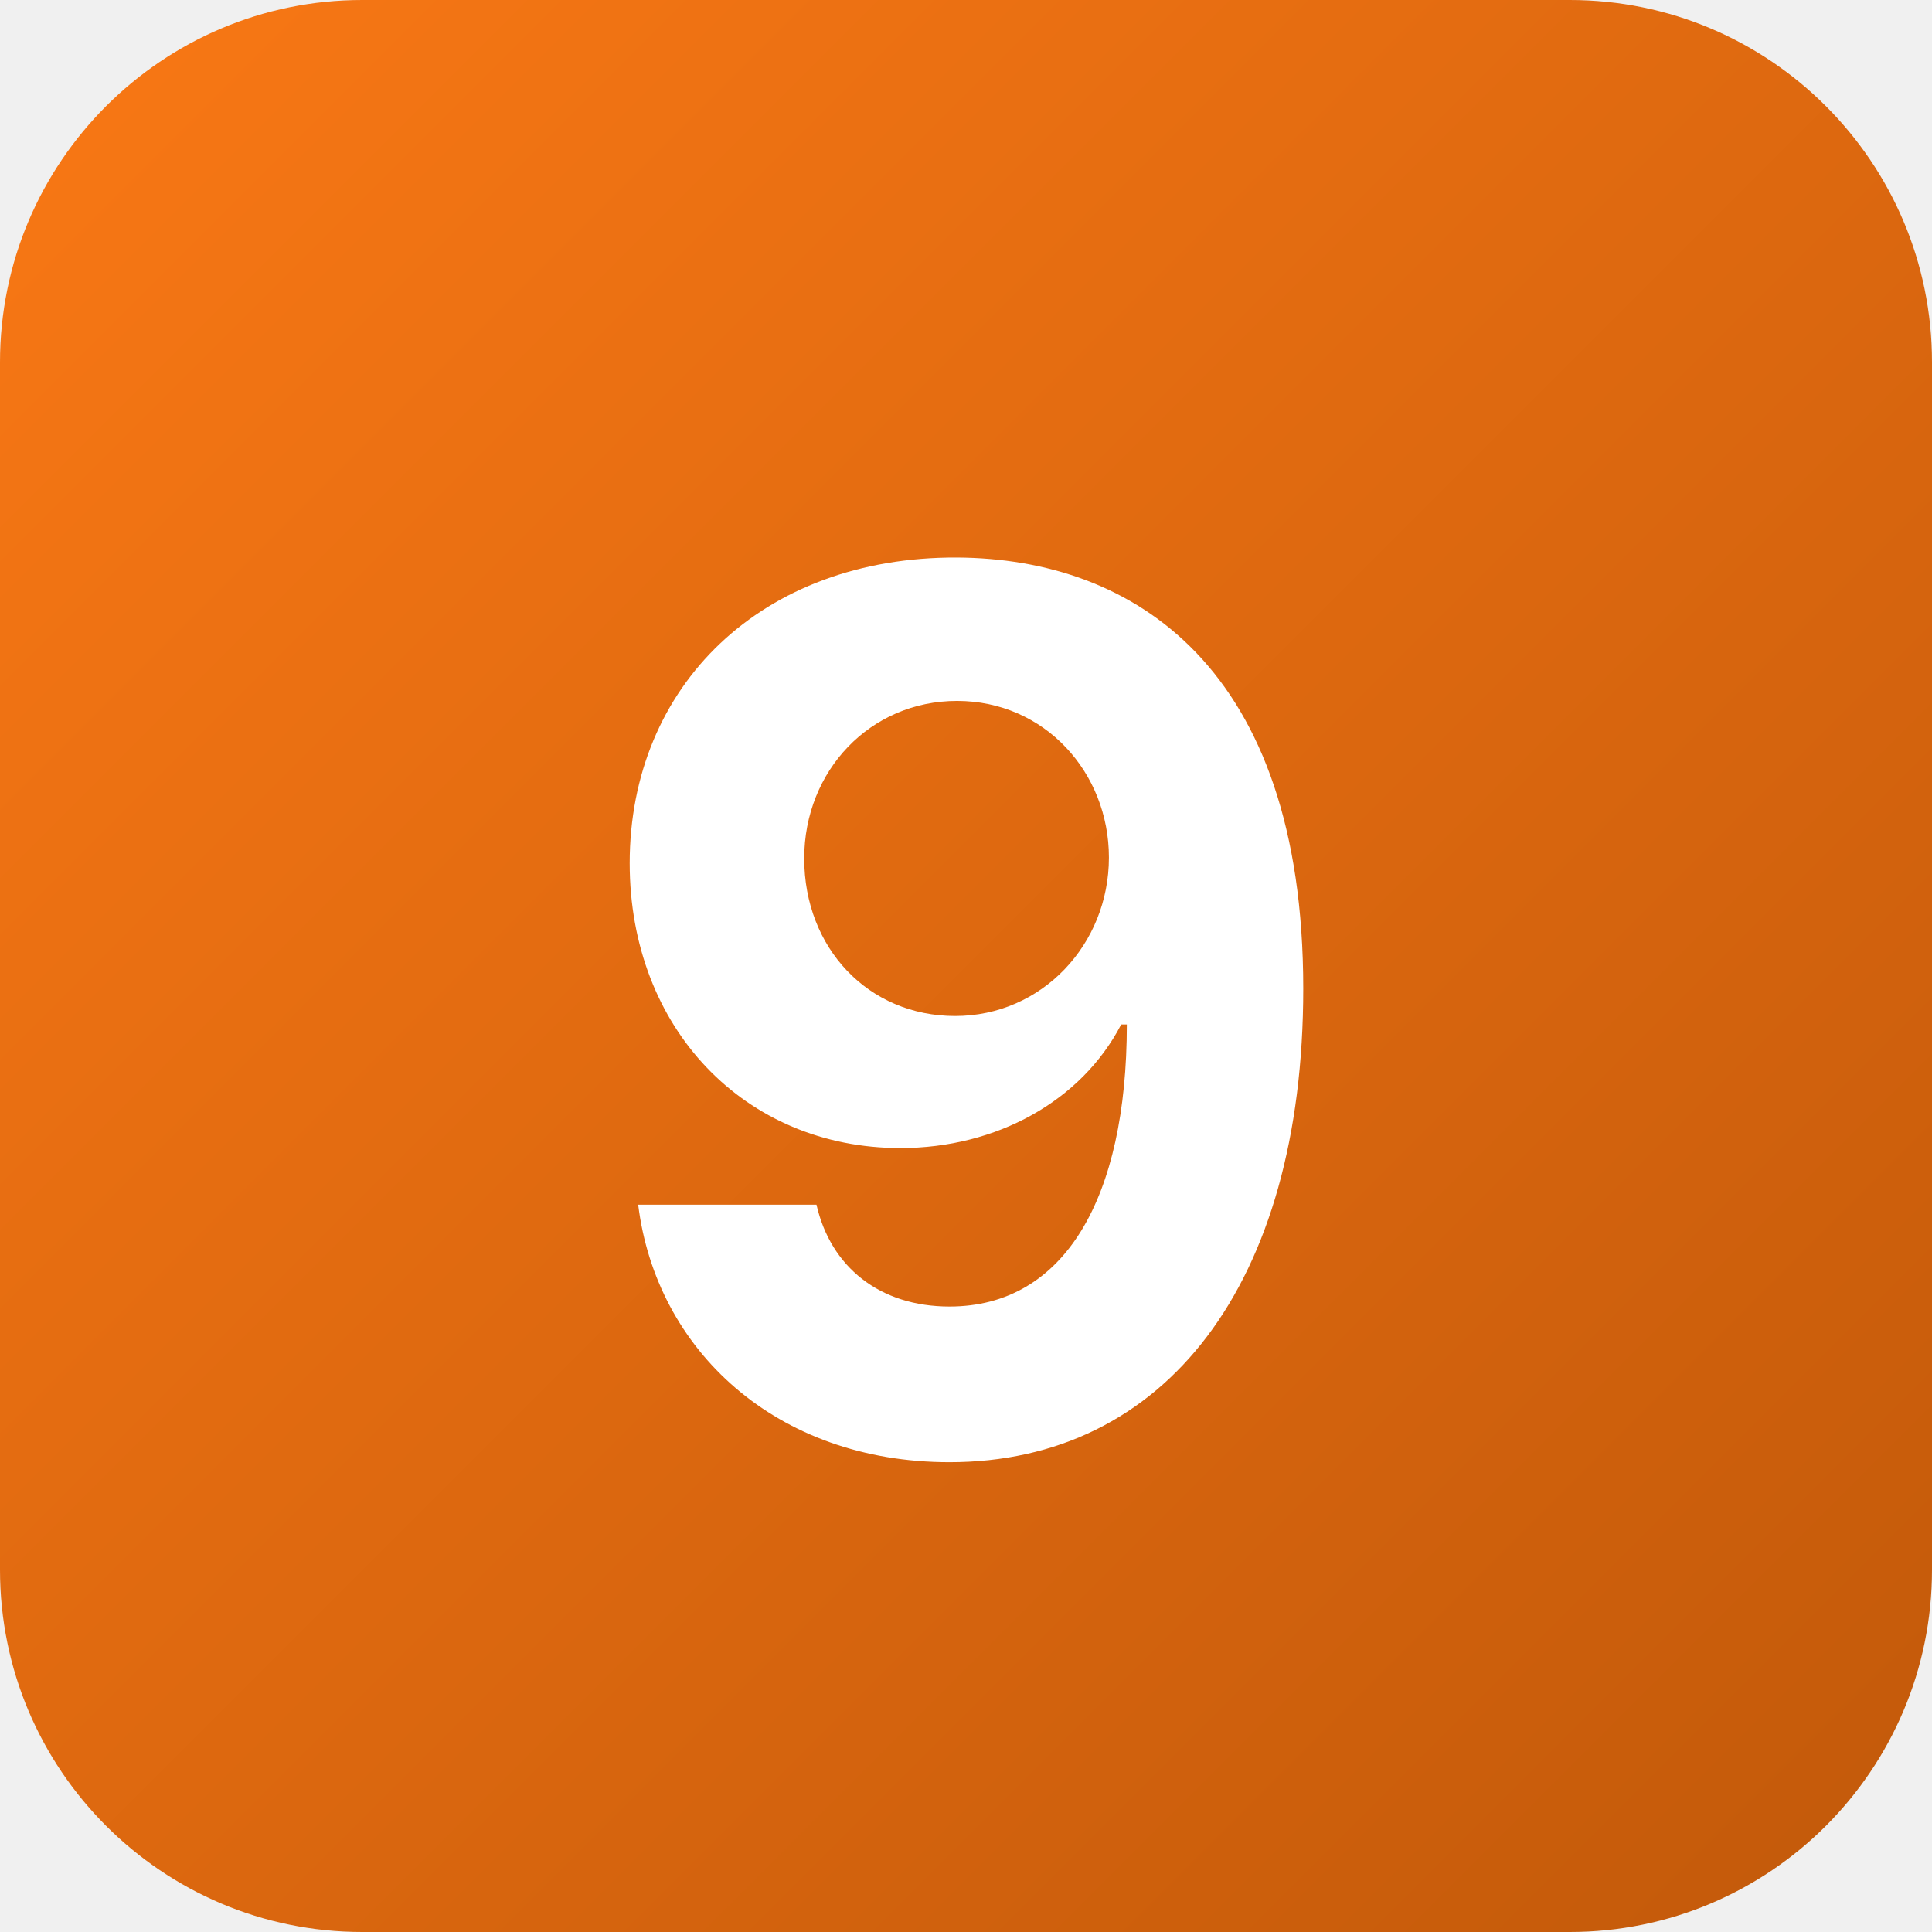
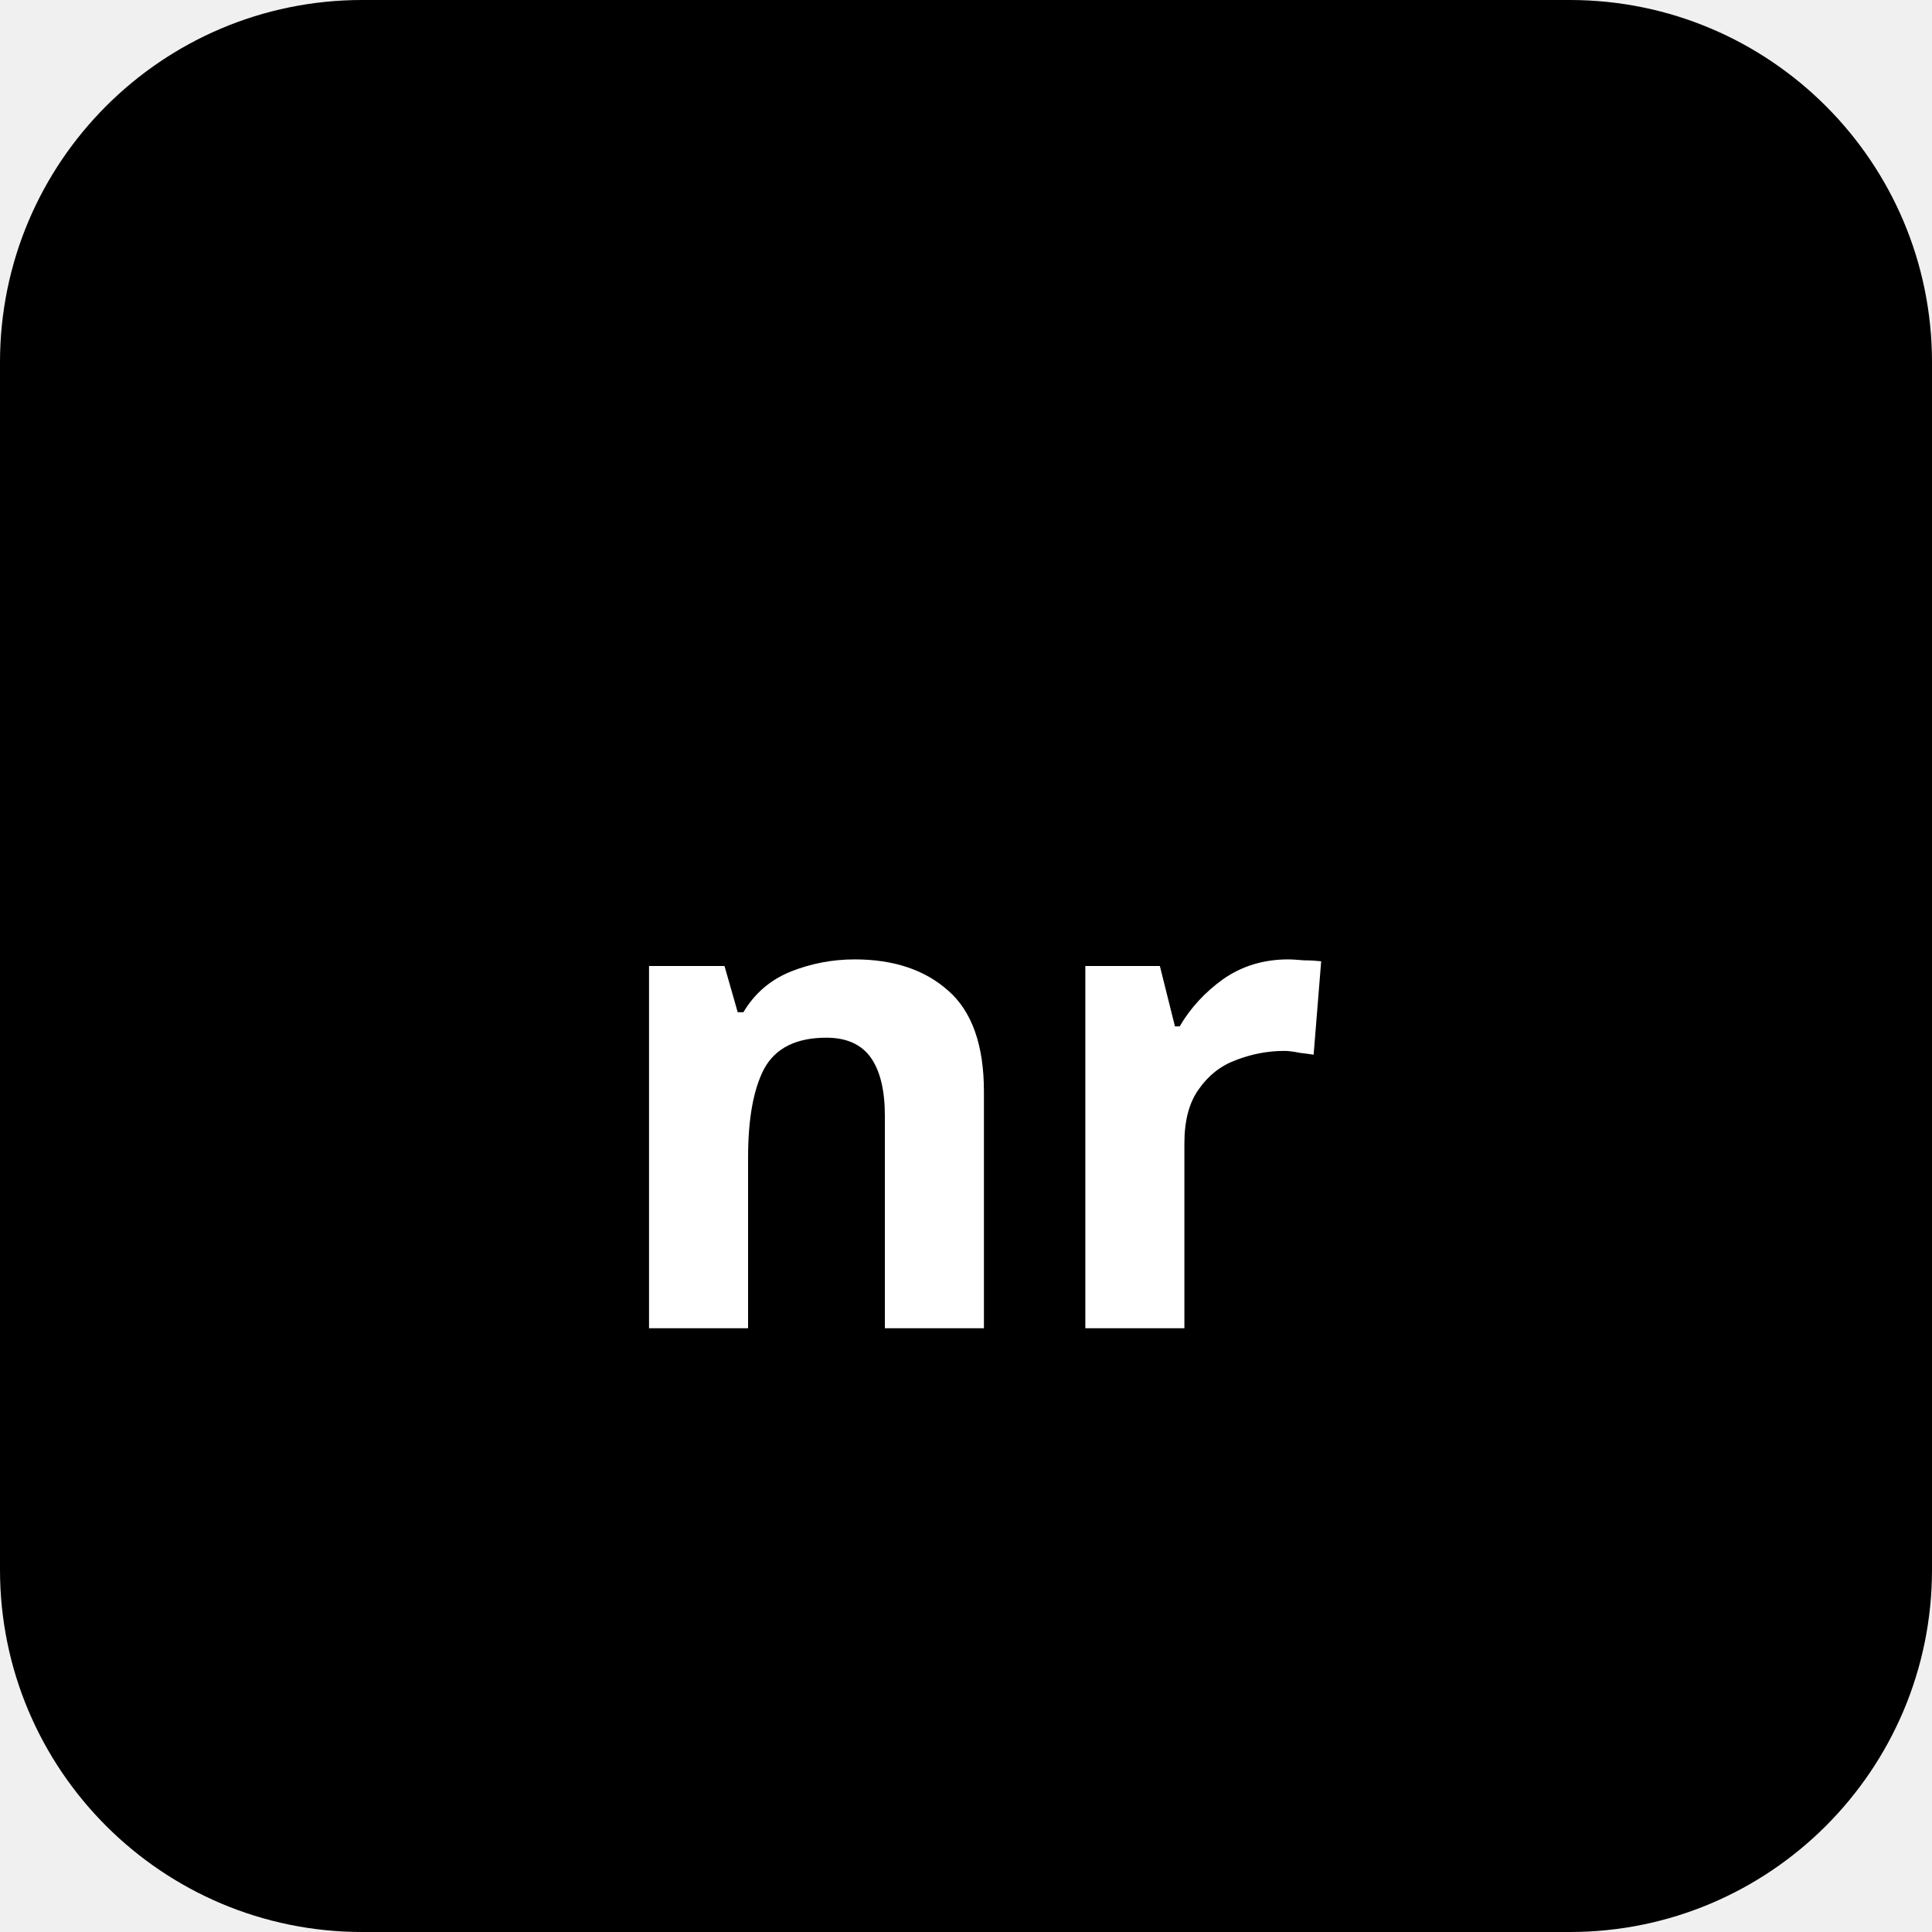
<svg xmlns="http://www.w3.org/2000/svg" width="32" height="32" viewBox="0 0 32 32" fill="none">
-   <rect width="32" height="32" rx="6" fill="url(#gradient)" />
-   <text x="16" y="24" font-family="system-ui, -apple-system, sans-serif" font-size="20" font-weight="700" fill="white" text-anchor="middle">9</text>
-   <defs>
-     <linearGradient id="gradient" x1="0" y1="0" x2="32" y2="32" gradientUnits="userSpaceOnUse">
-       <stop stop-color="#f97815" />
-       <stop offset="1" stop-color="#c2590a" />
-     </linearGradient>
-   </defs>
+   <rect width="32" height="32" rx="6" fill="currentColor" />
+   <text x="16" y="22" font-family="ui-sans-serif, system-ui, sans-serif" font-size="11" font-weight="700" fill="white" text-anchor="middle">nr</text>
</svg>
